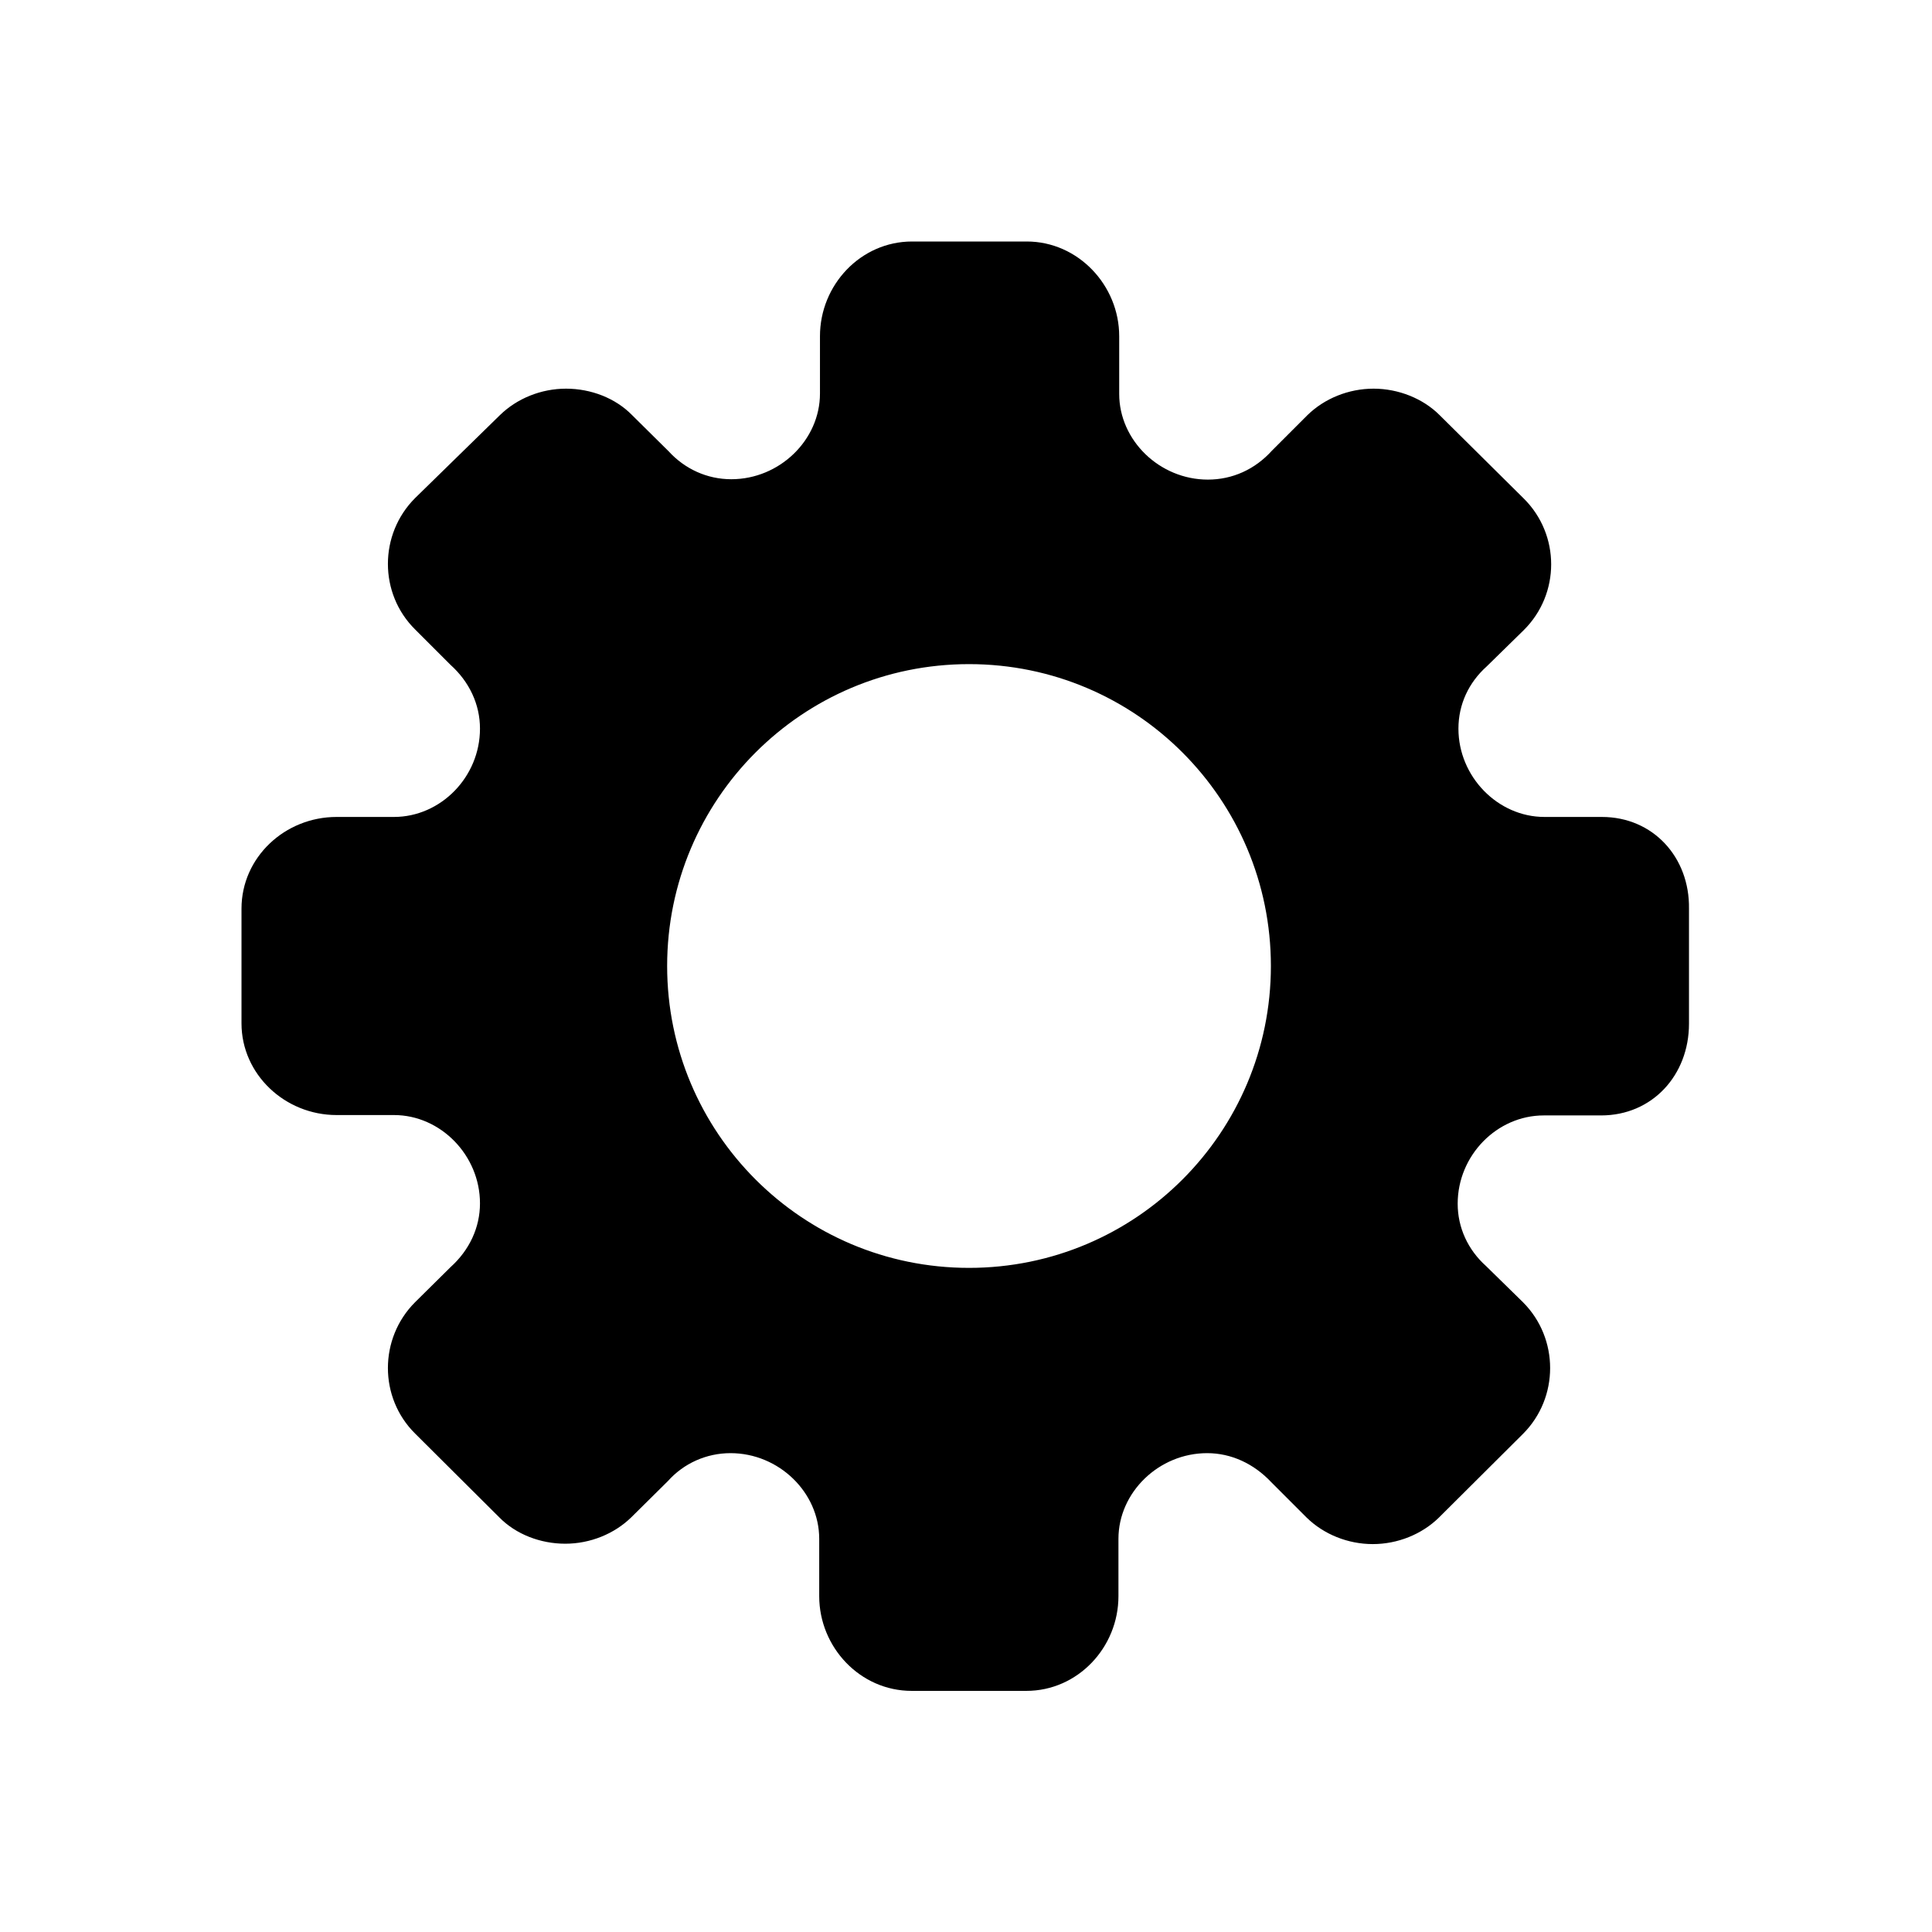
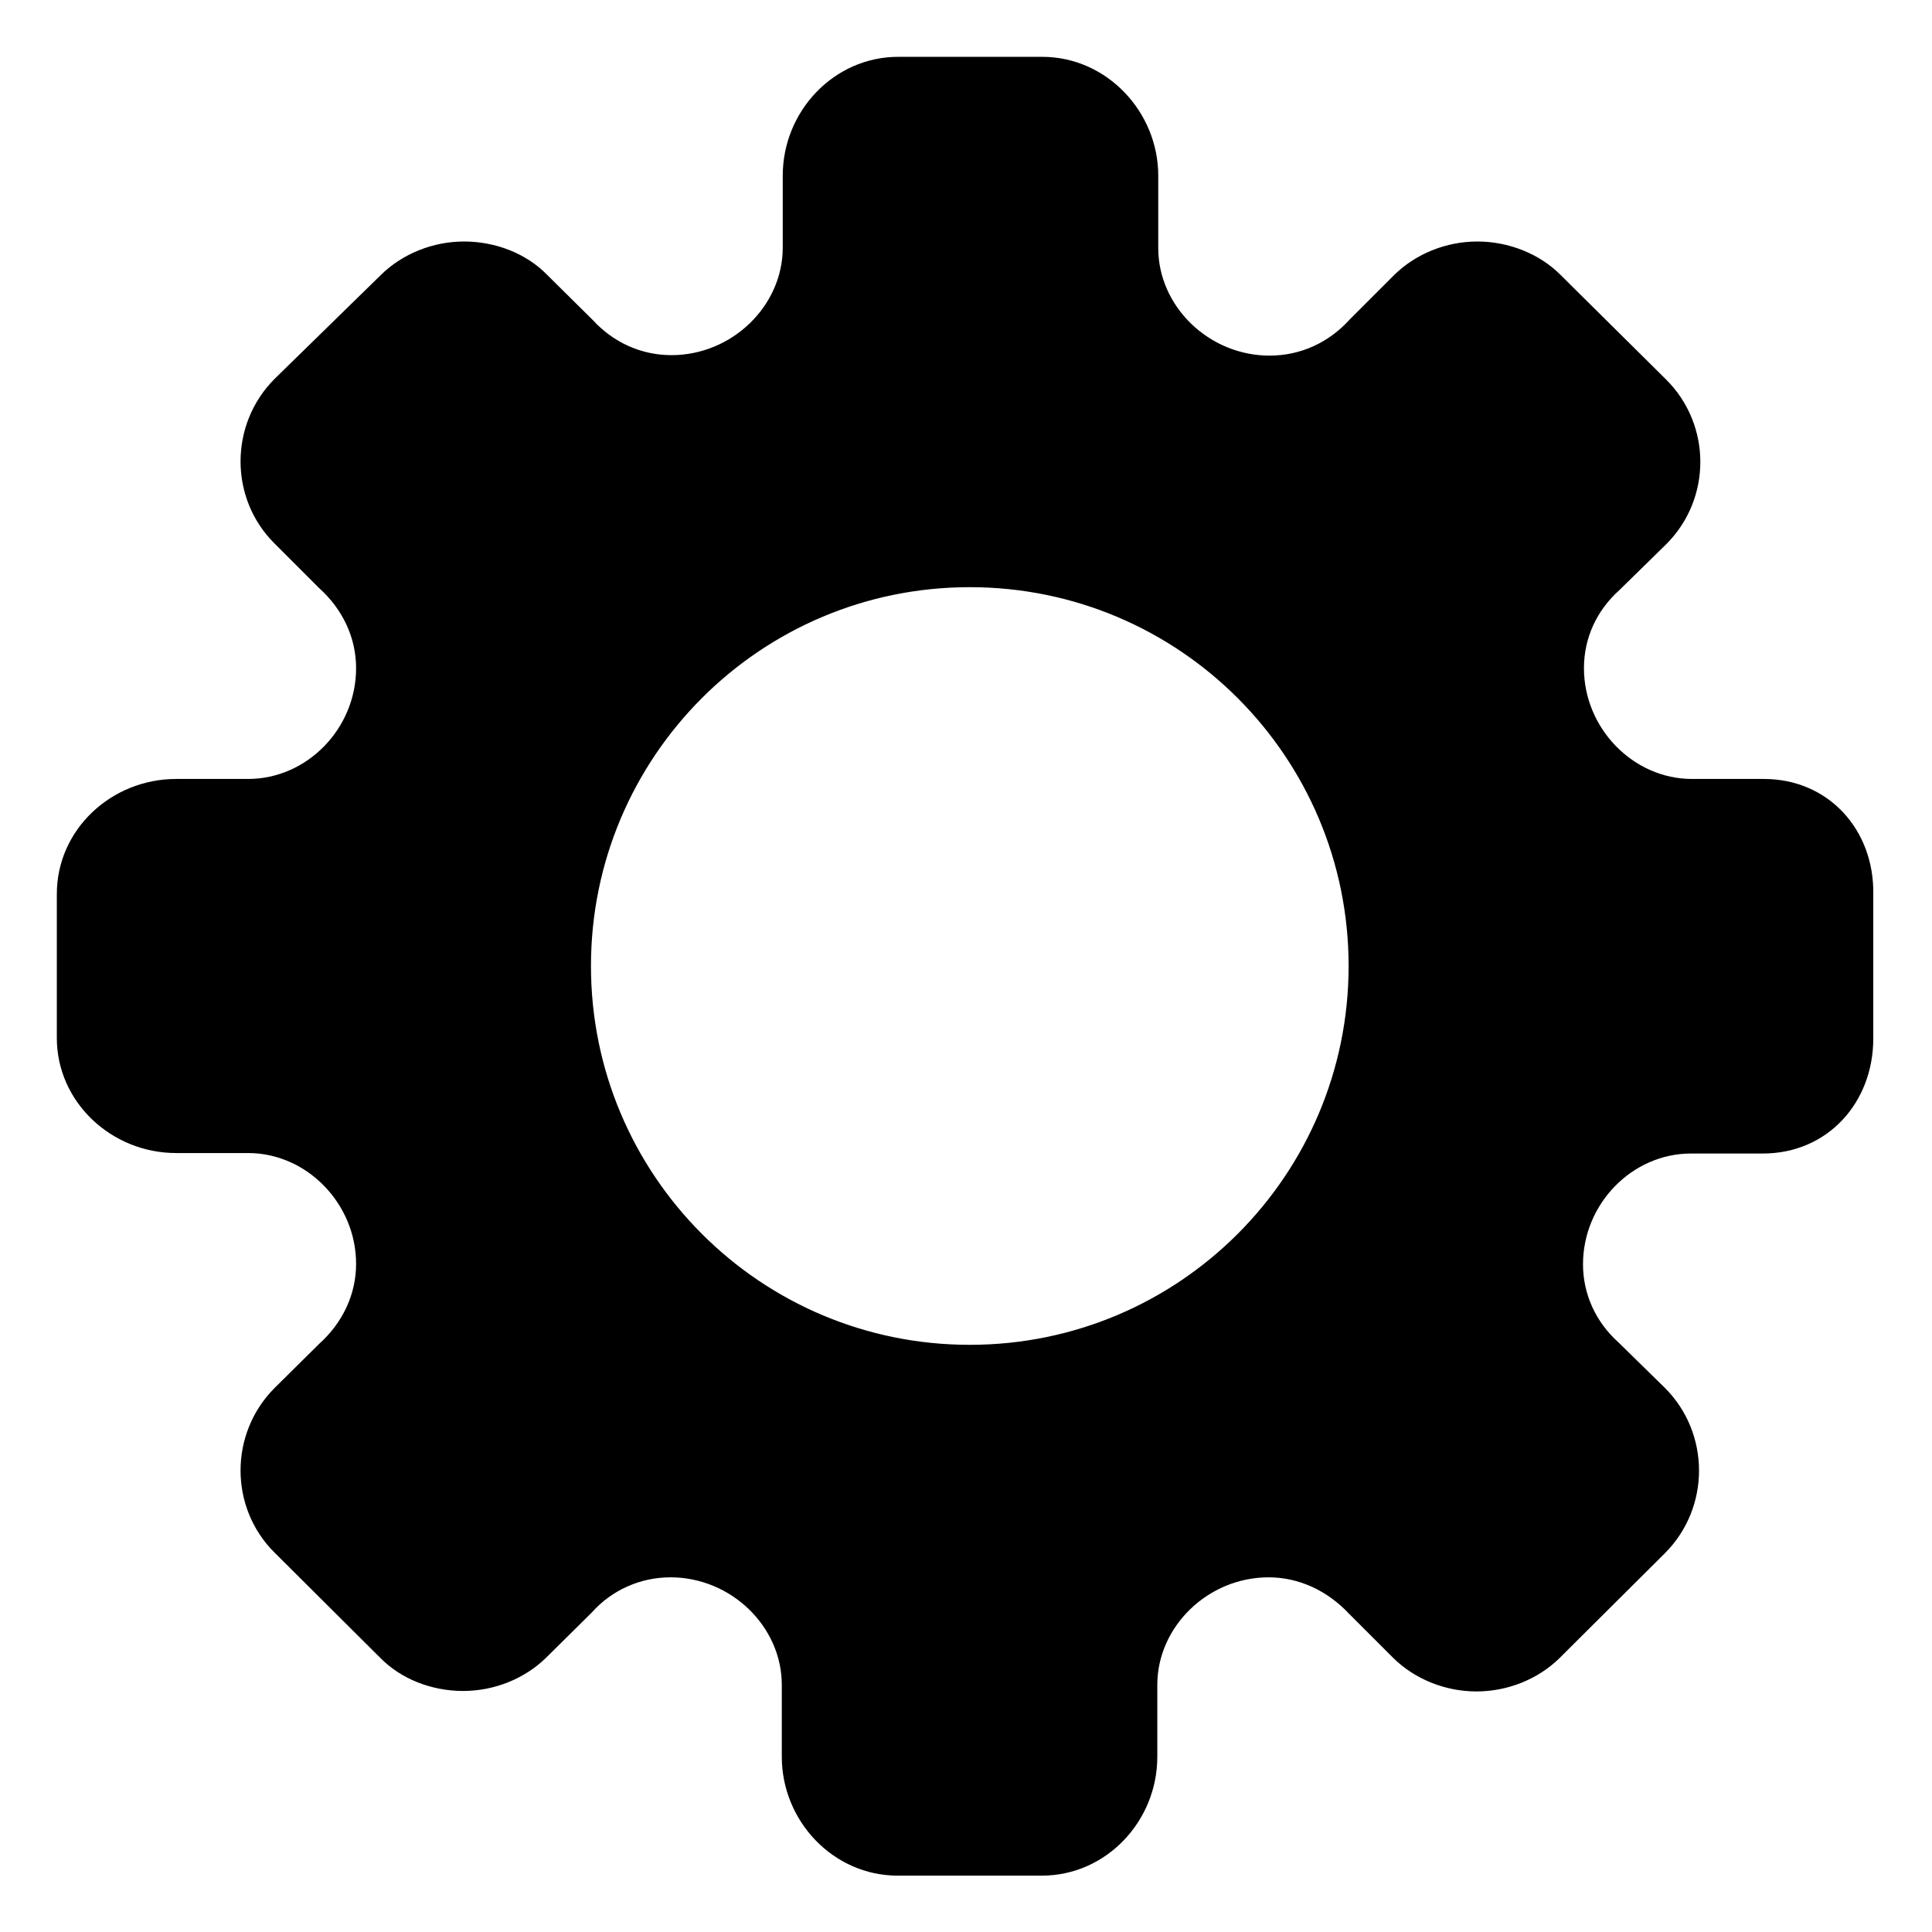
- <svg xmlns="http://www.w3.org/2000/svg" height="512px" id="Layer_1" style="enable-background:new 0 0 512 512;" version="1.1" viewBox="0 0 512 512" width="512px" xml:space="preserve">
-   <path d="M424.5,216.5h-15.2c-12.4,0-22.8-10.7-22.8-23.4c0-6.4,2.7-12.2,7.5-16.5l9.8-9.6c9.7-9.6,9.7-25.3,0-34.9l-22.3-22.1  c-4.4-4.4-10.9-7-17.5-7c-6.6,0-13,2.6-17.5,7l-9.4,9.4c-4.5,5-10.5,7.7-17,7.7c-12.8,0-23.5-10.4-23.5-22.7V89.1  c0-13.5-10.9-25.1-24.5-25.1h-30.4c-13.6,0-24.4,11.5-24.4,25.1v15.2c0,12.3-10.7,22.7-23.5,22.7c-6.4,0-12.3-2.7-16.6-7.4l-9.7-9.6  c-4.4-4.5-10.9-7-17.5-7s-13,2.6-17.5,7L110,132c-9.6,9.6-9.6,25.3,0,34.8l9.4,9.4c5,4.5,7.8,10.5,7.8,16.9  c0,12.8-10.4,23.4-22.8,23.4H89.2c-13.7,0-25.2,10.7-25.2,24.3V256v15.2c0,13.5,11.5,24.3,25.2,24.3h15.2  c12.4,0,22.8,10.7,22.8,23.4c0,6.4-2.8,12.4-7.8,16.9l-9.4,9.3c-9.6,9.6-9.6,25.3,0,34.8l22.3,22.2c4.4,4.5,10.9,7,17.5,7  c6.6,0,13-2.6,17.5-7l9.7-9.6c4.2-4.7,10.2-7.4,16.6-7.4c12.8,0,23.5,10.4,23.5,22.7v15.2c0,13.5,10.8,25.1,24.5,25.1h30.4  c13.6,0,24.4-11.5,24.4-25.1v-15.2c0-12.3,10.7-22.7,23.5-22.7c6.4,0,12.4,2.8,17,7.7l9.4,9.4c4.5,4.4,10.9,7,17.5,7  c6.6,0,13-2.6,17.5-7l22.3-22.2c9.6-9.6,9.6-25.3,0-34.9l-9.8-9.6c-4.8-4.3-7.5-10.2-7.5-16.5c0-12.8,10.4-23.4,22.8-23.4h15.2  c13.6,0,23.3-10.7,23.3-24.3V256v-15.2C447.8,227.2,438.1,216.5,424.5,216.5z M336.8,256L336.8,256c0,44.1-35.7,80-80,80  c-44.3,0-80-35.9-80-80l0,0l0,0c0-44.1,35.7-80,80-80C301.1,176,336.8,211.9,336.8,256L336.8,256z" />
+ <svg xmlns="http://www.w3.org/2000/svg" viewBox="52 52 408 408" width="100%" height="100%" preserveAspectRatio="xMidYMid meet">
+   <path d="M424.5,216.5h-15.2c-12.4,0-22.8-10.7-22.8-23.4c0-6.4,2.7-12.2,7.5-16.5l9.8-9.6c9.7-9.6,9.7-25.3,0-34.9l-22.3-22.1     c-4.4-4.4-10.9-7-17.5-7c-6.6,0-13,2.6-17.5,7l-9.4,9.4c-4.5,5-10.5,7.7-17,7.7c-12.8,0-23.5-10.4-23.5-22.7V89.1     c0-13.5-10.9-25.1-24.5-25.1h-30.4c-13.6,0-24.4,11.5-24.4,25.1v15.2c0,12.3-10.7,22.7-23.5,22.7c-6.4,0-12.3-2.7-16.6-7.4l-9.7-9.6     c-4.4-4.5-10.9-7-17.5-7s-13,2.6-17.5,7L110,132c-9.6,9.6-9.6,25.3,0,34.8l9.4,9.4c5,4.5,7.8,10.5,7.8,16.9     c0,12.8-10.4,23.4-22.8,23.4H89.2c-13.7,0-25.2,10.7-25.2,24.3V256v15.2c0,13.5,11.5,24.3,25.2,24.3h15.2     c12.4,0,22.8,10.7,22.8,23.4c0,6.4-2.8,12.4-7.8,16.9l-9.4,9.3c-9.6,9.6-9.6,25.3,0,34.8l22.3,22.2c4.4,4.5,10.9,7,17.5,7     c6.6,0,13-2.6,17.5-7l9.7-9.6c4.2-4.7,10.2-7.4,16.6-7.4c12.8,0,23.5,10.4,23.5,22.7v15.2c0,13.5,10.8,25.1,24.5,25.1h30.4     c13.6,0,24.4-11.5,24.4-25.1v-15.2c0-12.3,10.7-22.7,23.5-22.7c6.4,0,12.4,2.8,17,7.7l9.4,9.4c4.5,4.4,10.9,7,17.5,7     c6.6,0,13-2.6,17.5-7l22.3-22.2c9.6-9.6,9.6-25.3,0-34.9l-9.8-9.6c-4.8-4.3-7.5-10.2-7.5-16.5c0-12.8,10.4-23.4,22.8-23.4h15.2     c13.6,0,23.3-10.7,23.3-24.3V256v-15.2C447.8,227.2,438.1,216.5,424.5,216.5z M336.8,256L336.8,256c0,44.1-35.7,80-80,80     c-44.3,0-80-35.9-80-80l0,0l0,0c0-44.1,35.7-80,80-80C301.1,176,336.8,211.9,336.8,256L336.8,256z" />
</svg>
